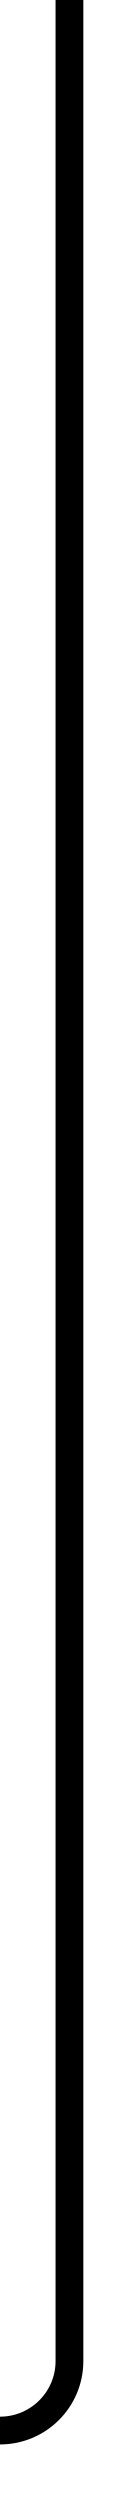
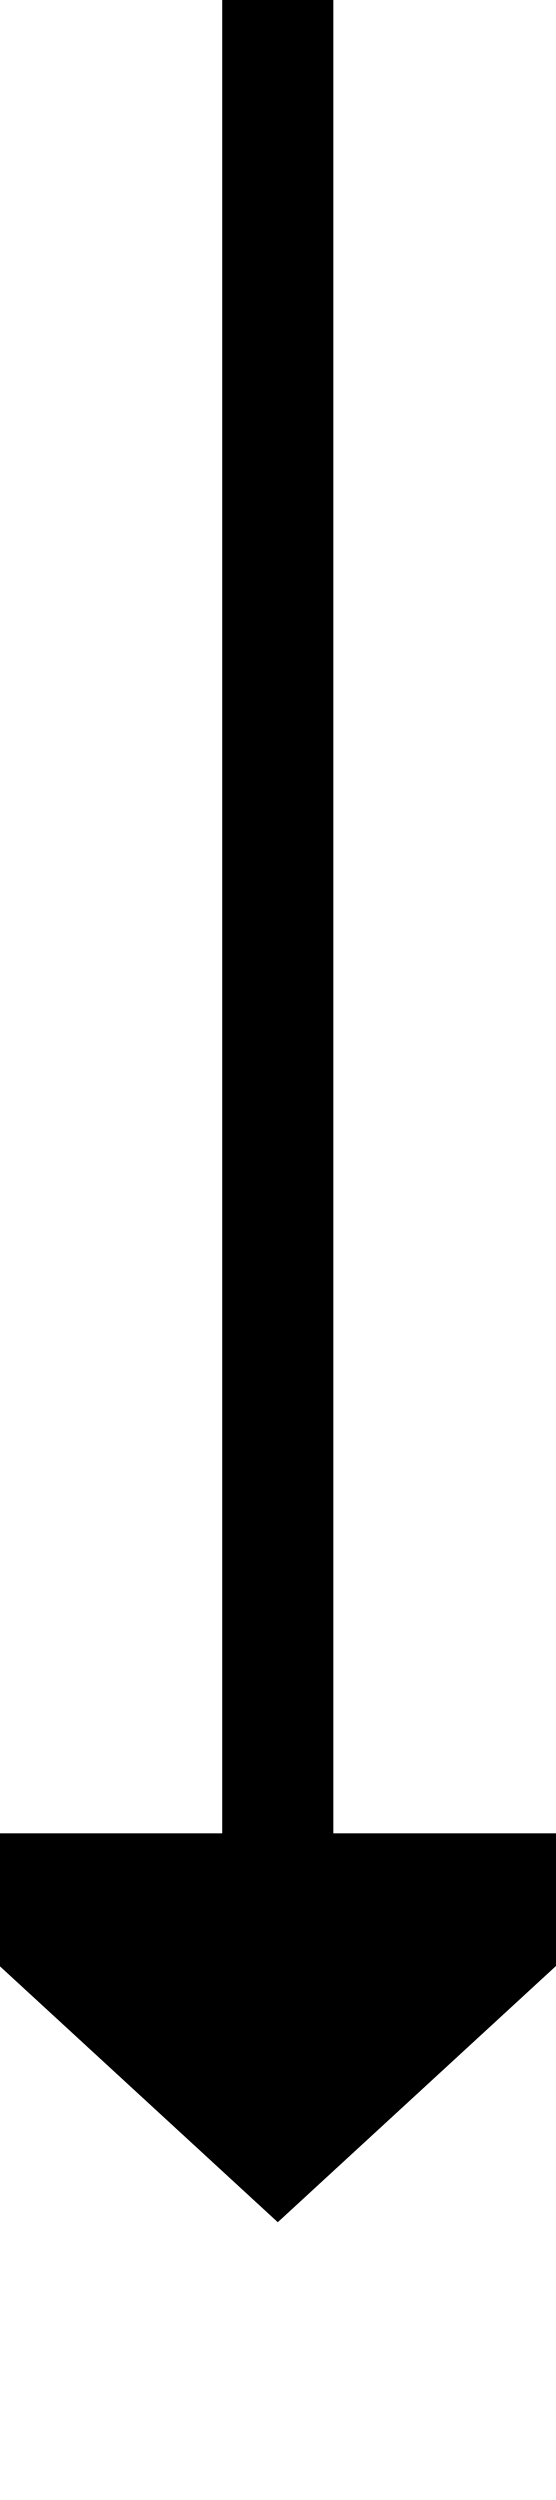
- <svg xmlns="http://www.w3.org/2000/svg" version="1.1" width="10px" height="180px" preserveAspectRatio="xMidYMin meet" viewBox="1514 195  8 180">
-   <path d="M 1518 195  L 1518 365  A 5 5 0 0 1 1513 370 L 1323 370  A 5 5 0 0 0 1318 375 L 1318 376  " stroke-width="2" stroke="#000000" fill="none" />
-   <path d="M 1310.4 375  L 1318 382  L 1325.6 375  L 1310.4 375  Z " fill-rule="nonzero" fill="#000000" stroke="none" />
+ <svg xmlns="http://www.w3.org/2000/svg" version="1.1" width="10px" height="45px" preserveAspectRatio="xMidYMin meet" viewBox="1118 736  8 45">
+   <path d="M 1122 736  L 1122 770  " stroke-width="2" stroke="#000000" fill="none" />
+   <path d="M 1114.4 769  L 1122 776  L 1129.6 769  L 1114.4 769  Z " fill-rule="nonzero" fill="#000000" stroke="none" />
</svg>
